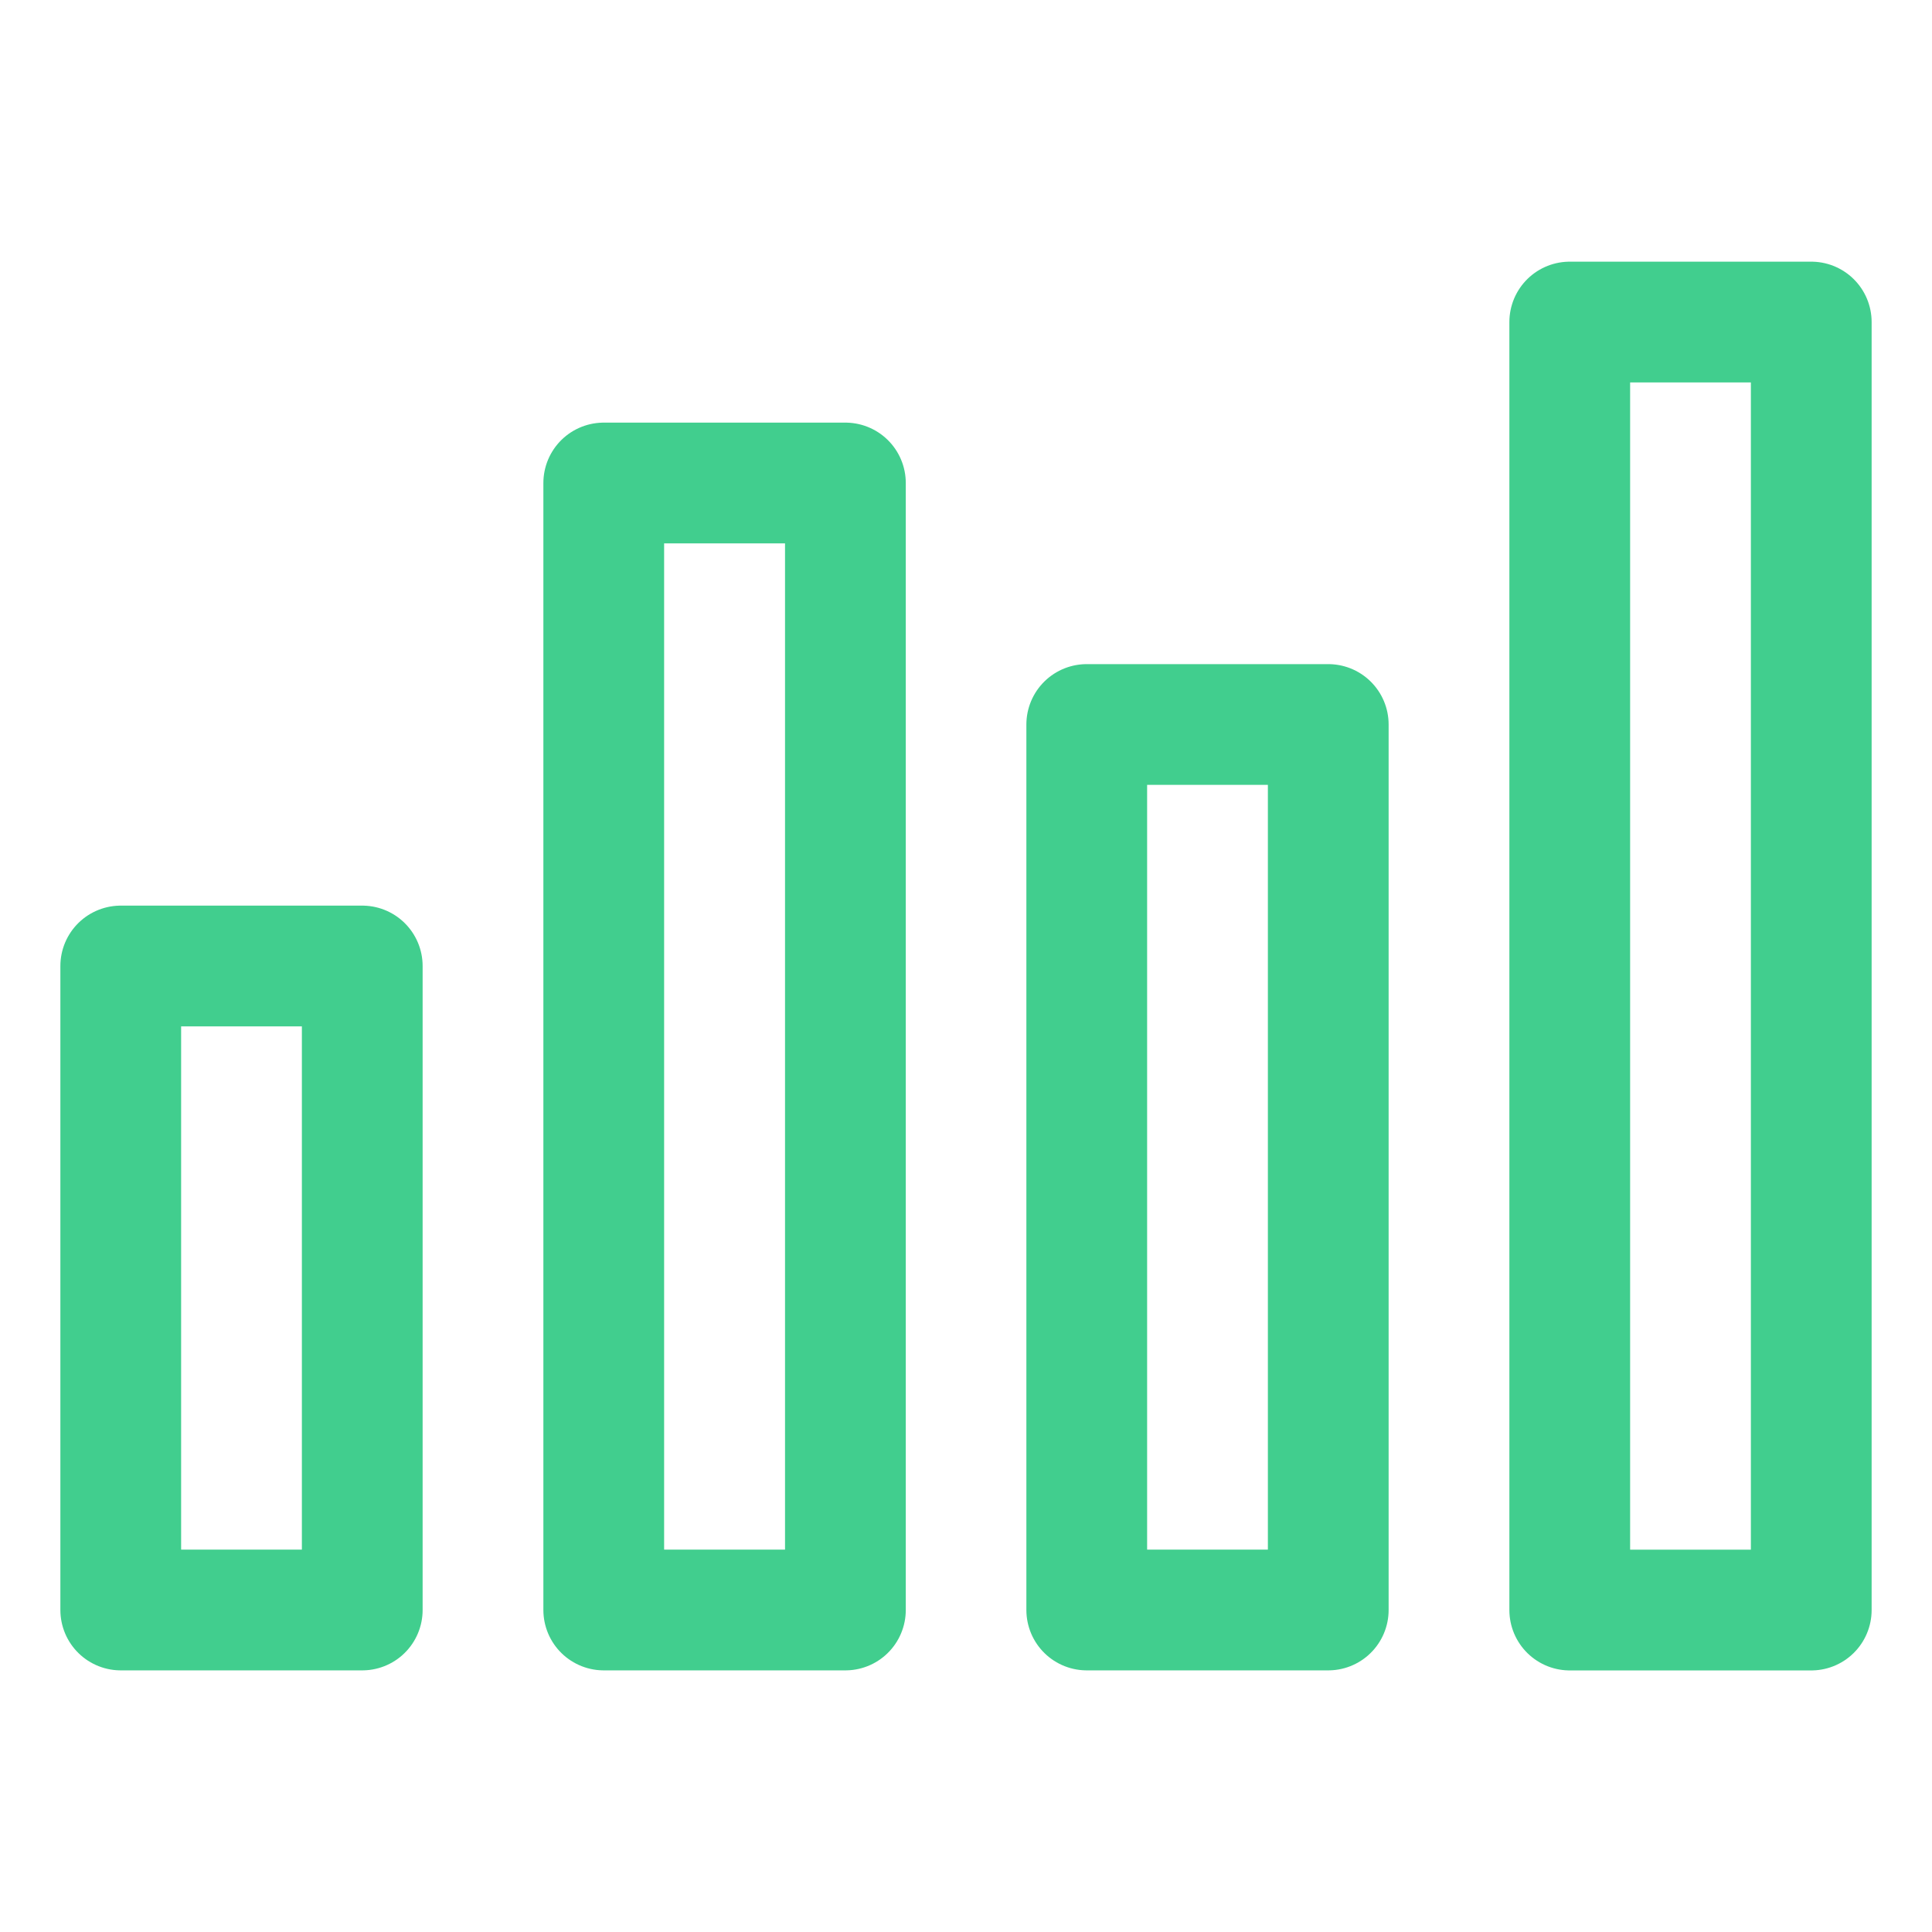
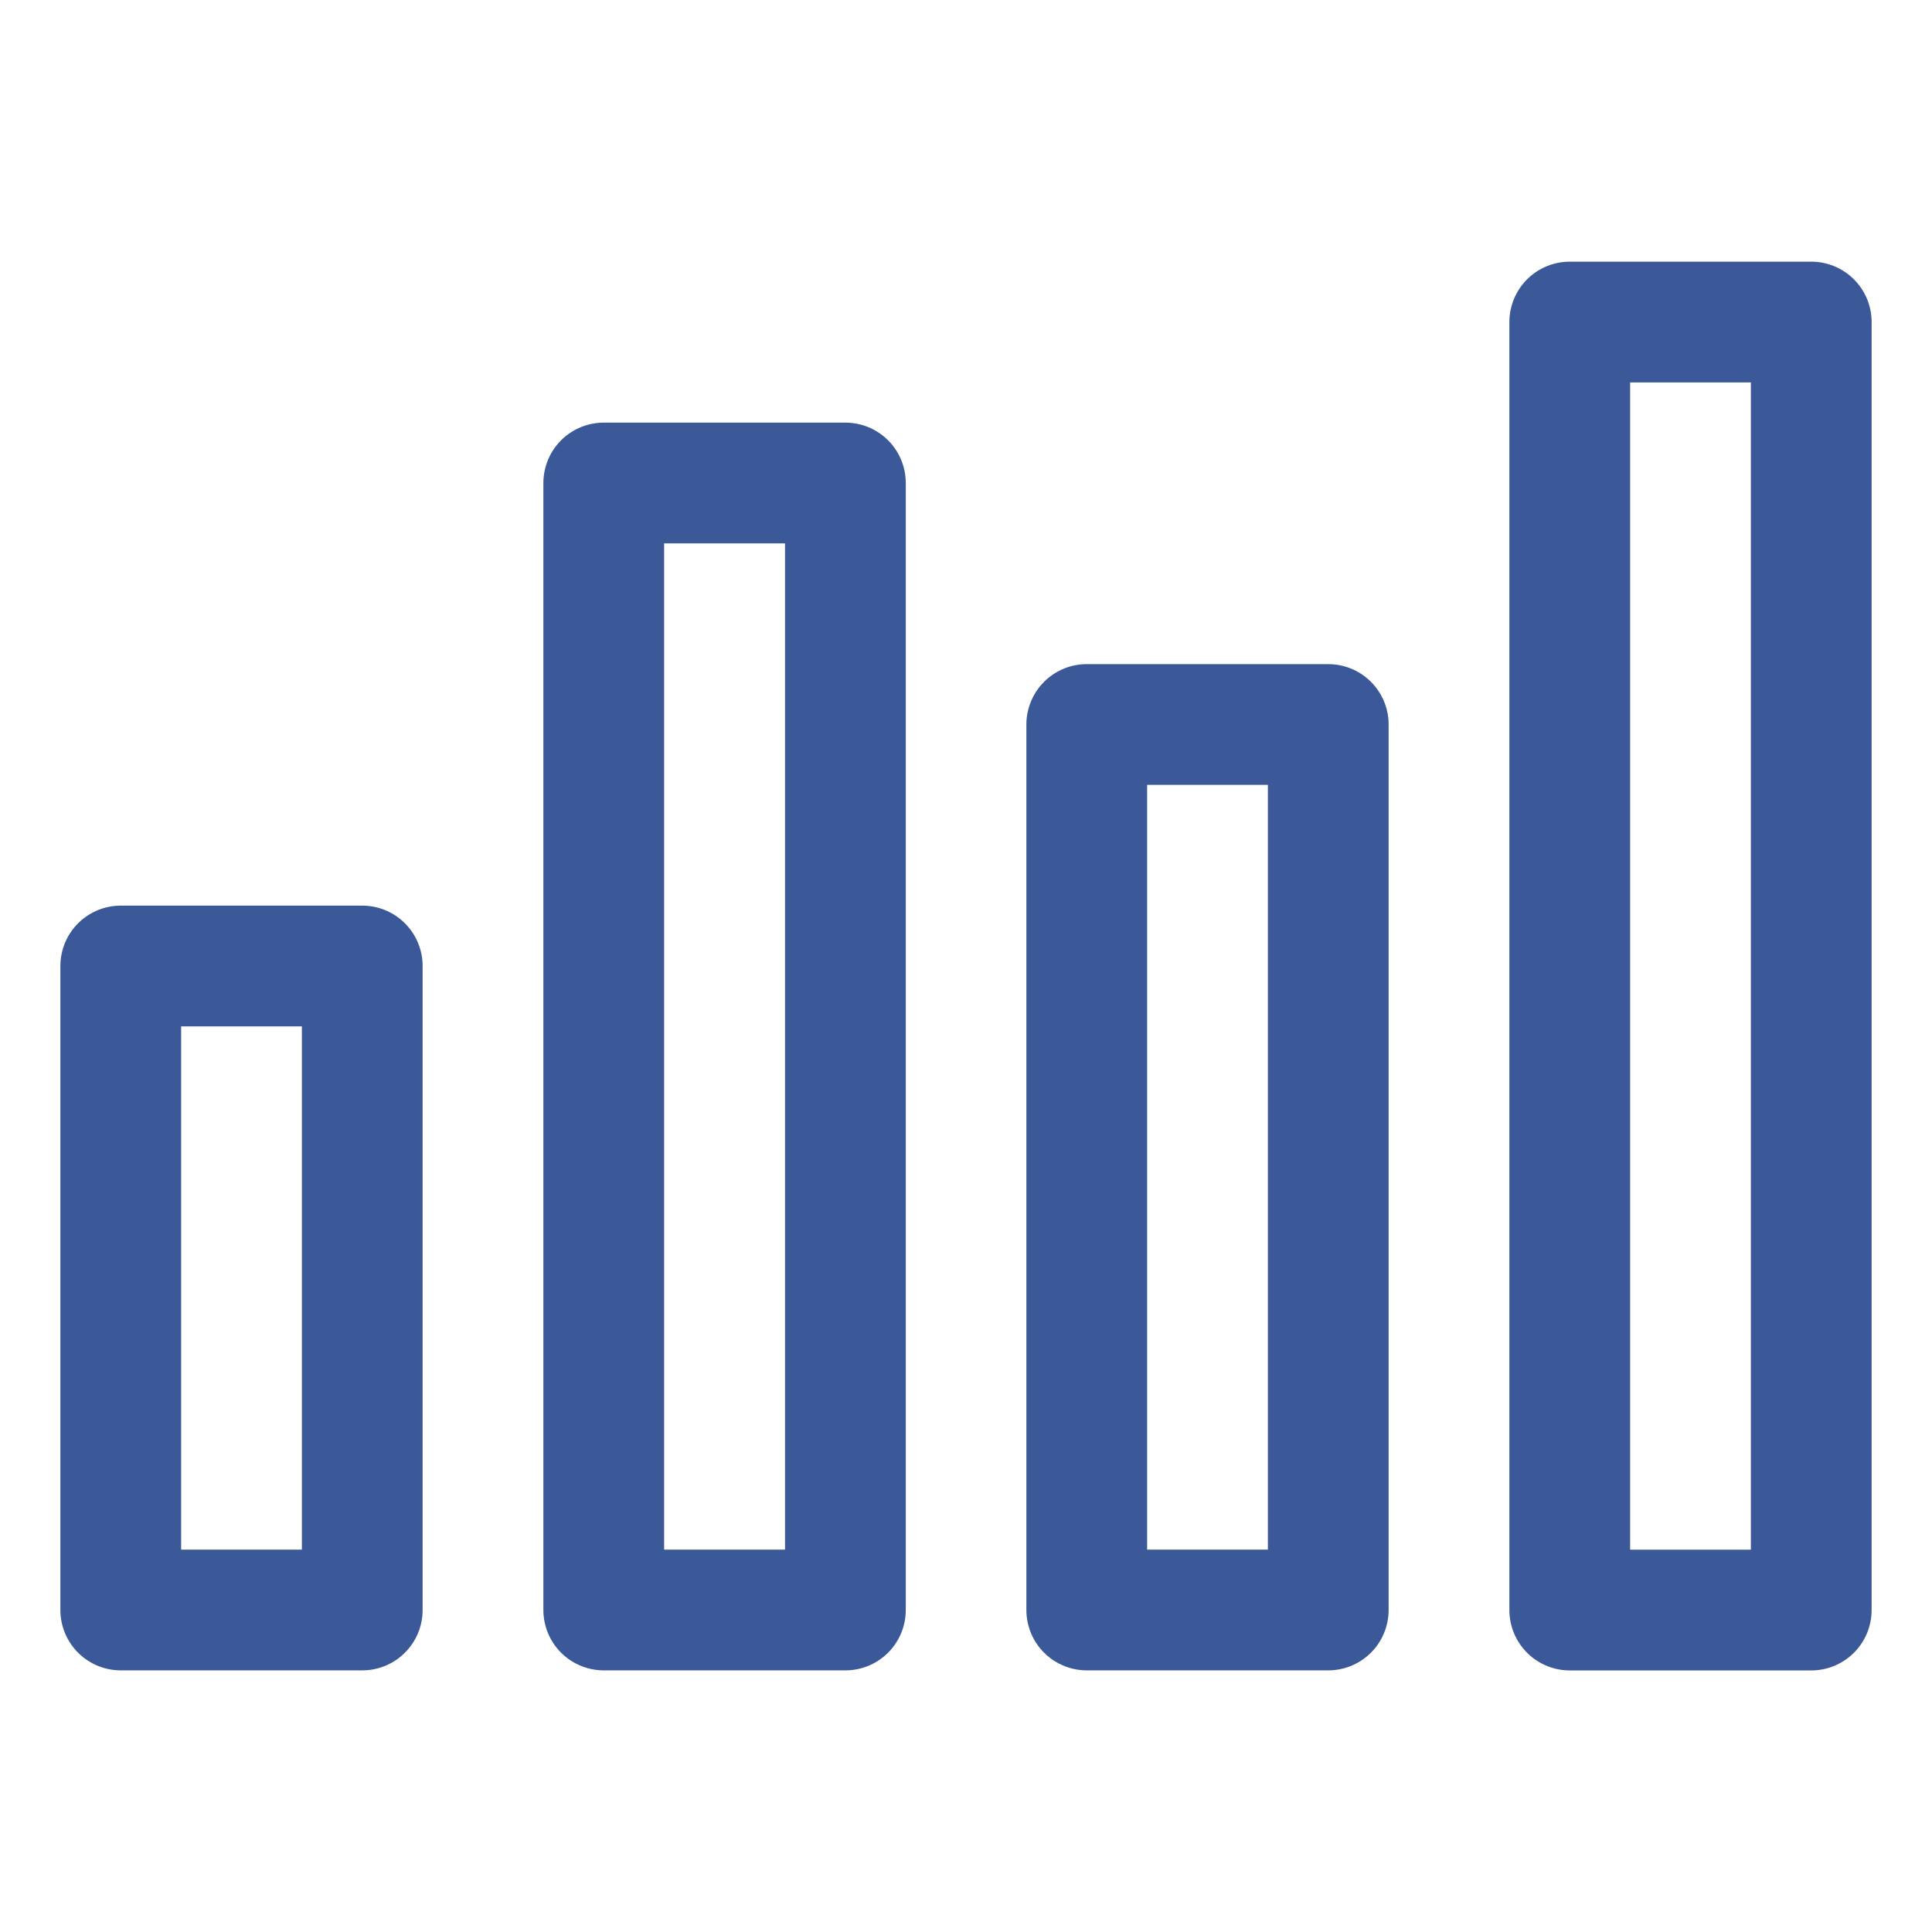
<svg xmlns="http://www.w3.org/2000/svg" width="64" height="64" viewBox="0 0 64 64" fill="none">
-   <path fill-rule="evenodd" clip-rule="evenodd" d="M4 32H12V53.333H4V32Z" stroke="#41CE8E" stroke-width="4" stroke-linecap="round" stroke-linejoin="round" />
-   <path fill-rule="evenodd" clip-rule="evenodd" d="M20 16H28.005V53.333H20L20 16Z" stroke="#41CE8E" stroke-width="4" stroke-linecap="round" stroke-linejoin="round" />
-   <path fill-rule="evenodd" clip-rule="evenodd" d="M36 24H44V53.333H36V24Z" stroke="#41CE8E" stroke-width="4" stroke-linecap="round" stroke-linejoin="round" />
-   <path fill-rule="evenodd" clip-rule="evenodd" d="M52 10.668H60V53.335H52V10.668Z" stroke="#41CE8E" stroke-width="4" stroke-linecap="round" stroke-linejoin="round" />
+   <path fill-rule="evenodd" clip-rule="evenodd" d="M4 32H12V53.333H4V32Z" stroke="#3b5998" stroke-width="4" stroke-linecap="round" stroke-linejoin="round" />
+   <path fill-rule="evenodd" clip-rule="evenodd" d="M20 16H28.005V53.333H20L20 16Z" stroke="#3b5998" stroke-width="4" stroke-linecap="round" stroke-linejoin="round" />
+   <path fill-rule="evenodd" clip-rule="evenodd" d="M36 24H44V53.333H36V24Z" stroke="#3b5998" stroke-width="4" stroke-linecap="round" stroke-linejoin="round" />
+   <path fill-rule="evenodd" clip-rule="evenodd" d="M52 10.668H60V53.335H52V10.668Z" stroke="#3b5998" stroke-width="4" stroke-linecap="round" stroke-linejoin="round" />
</svg>
